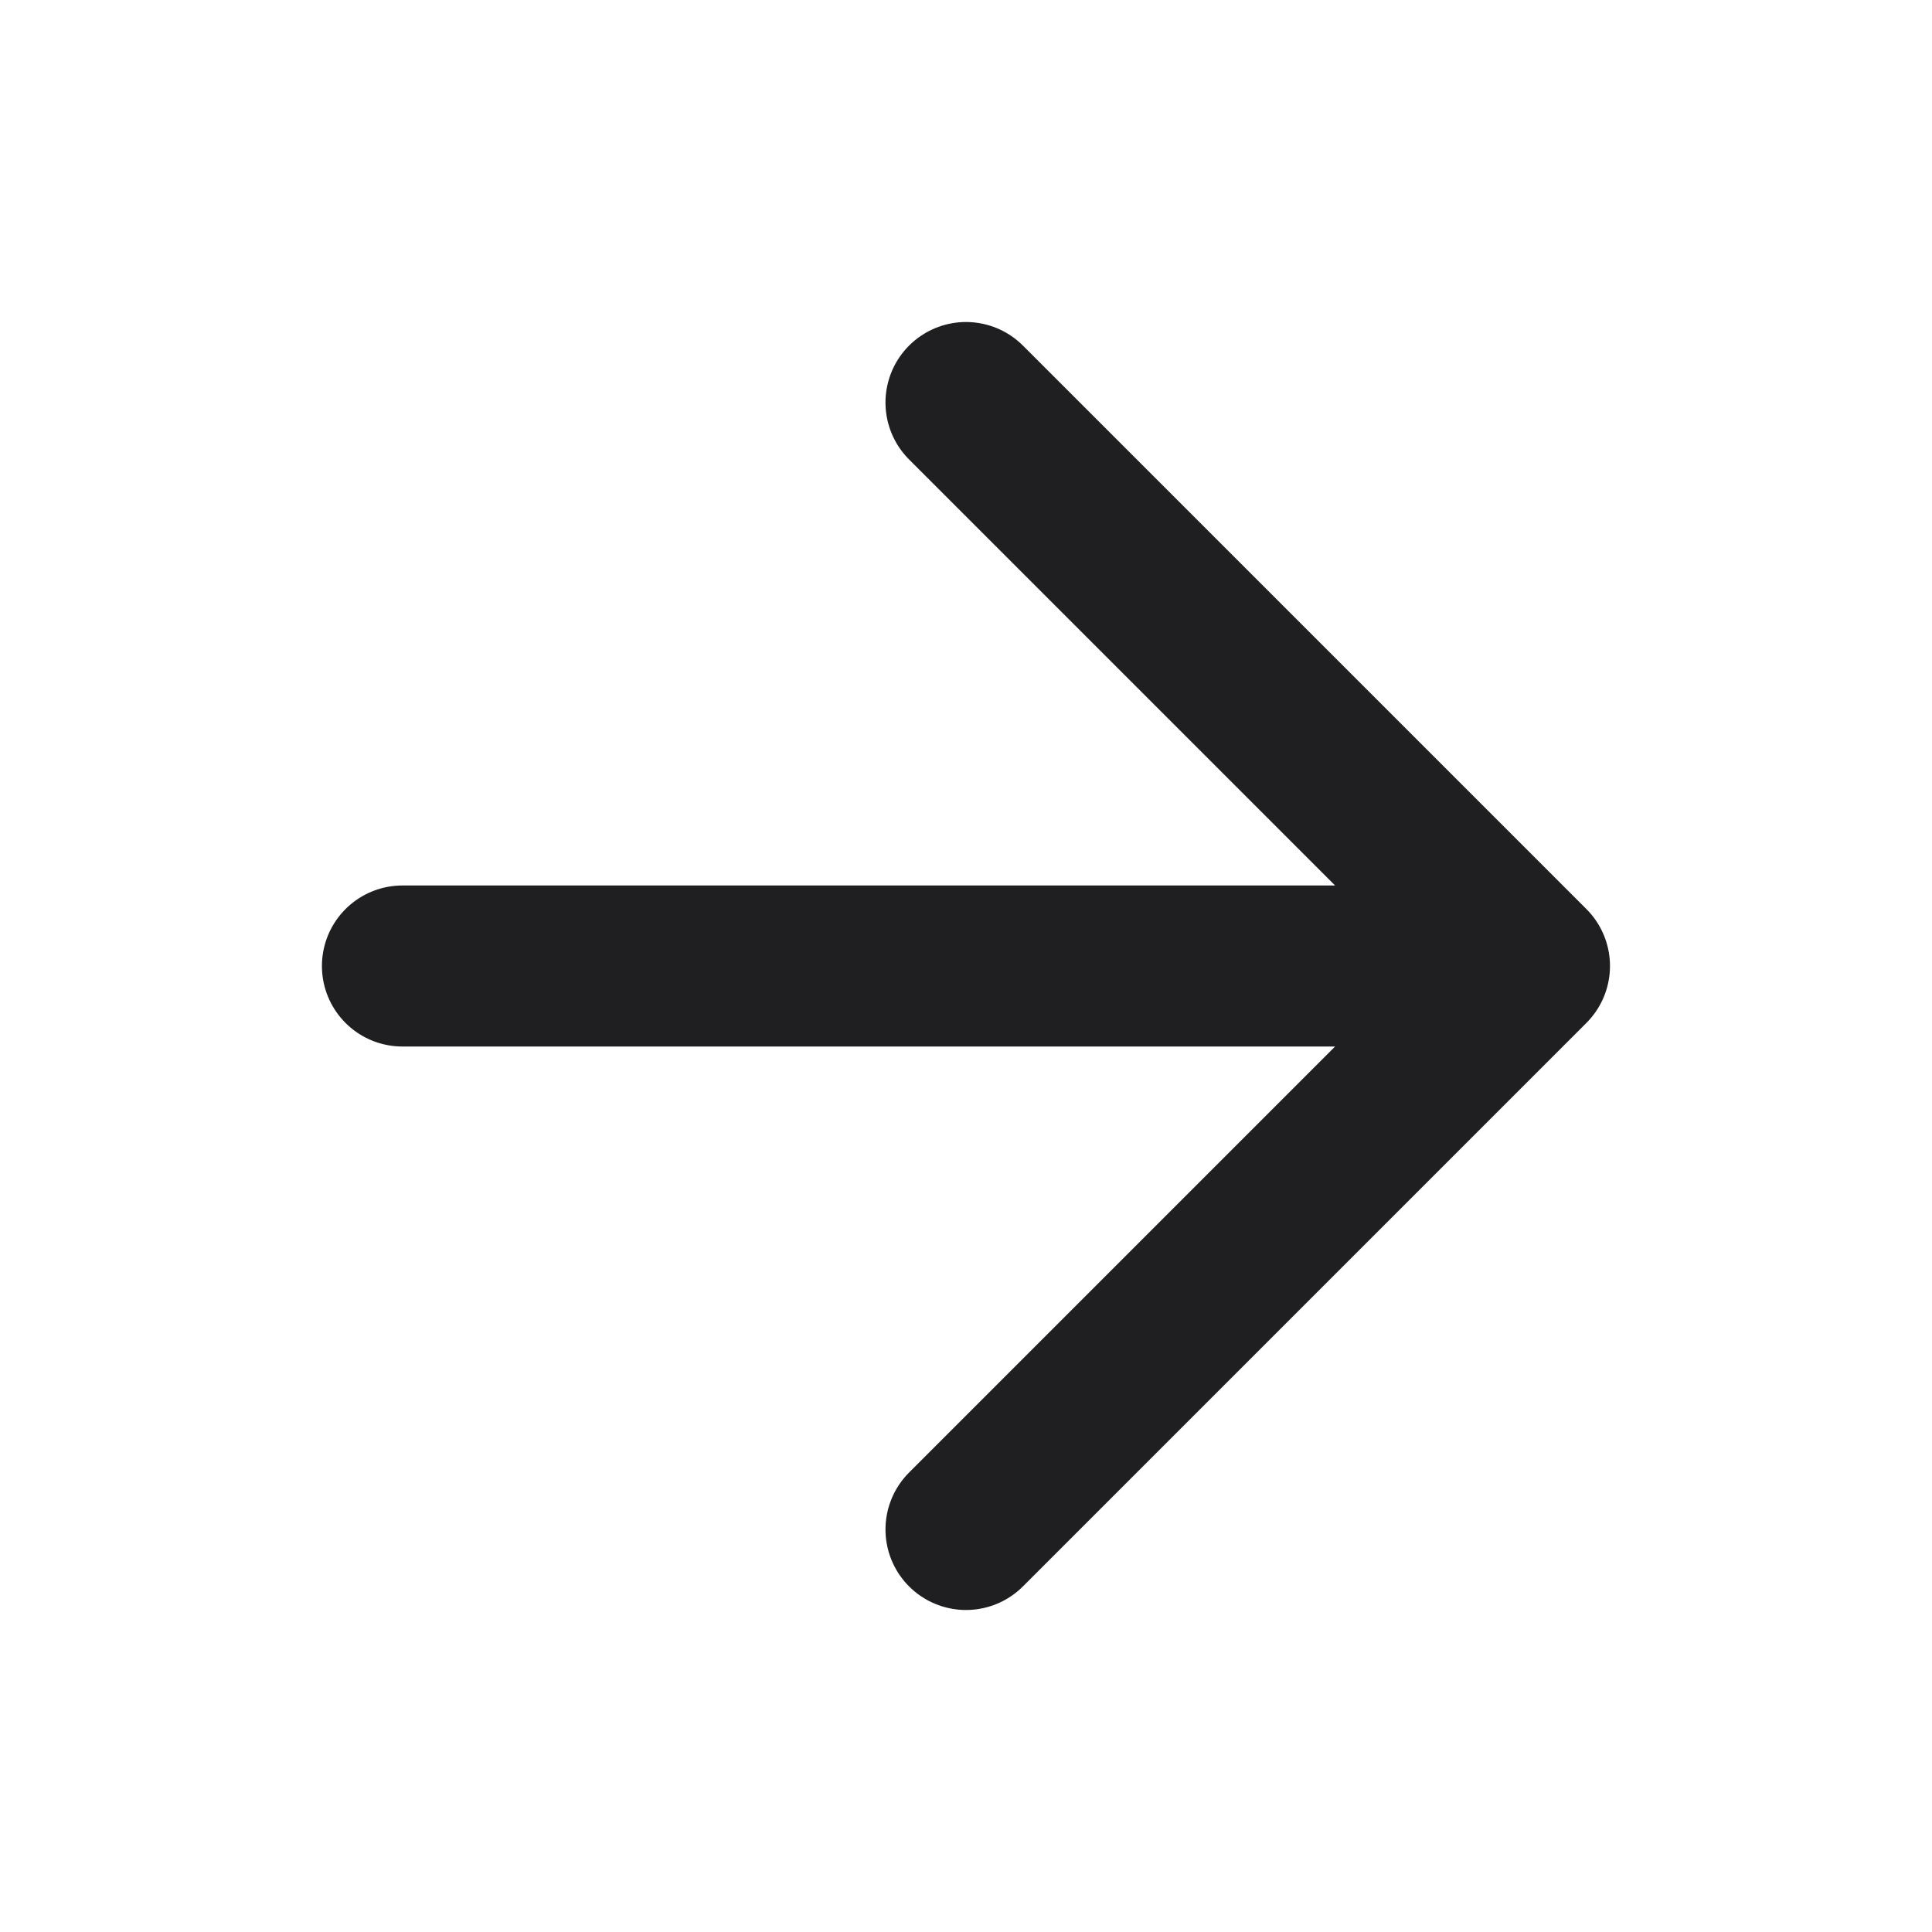
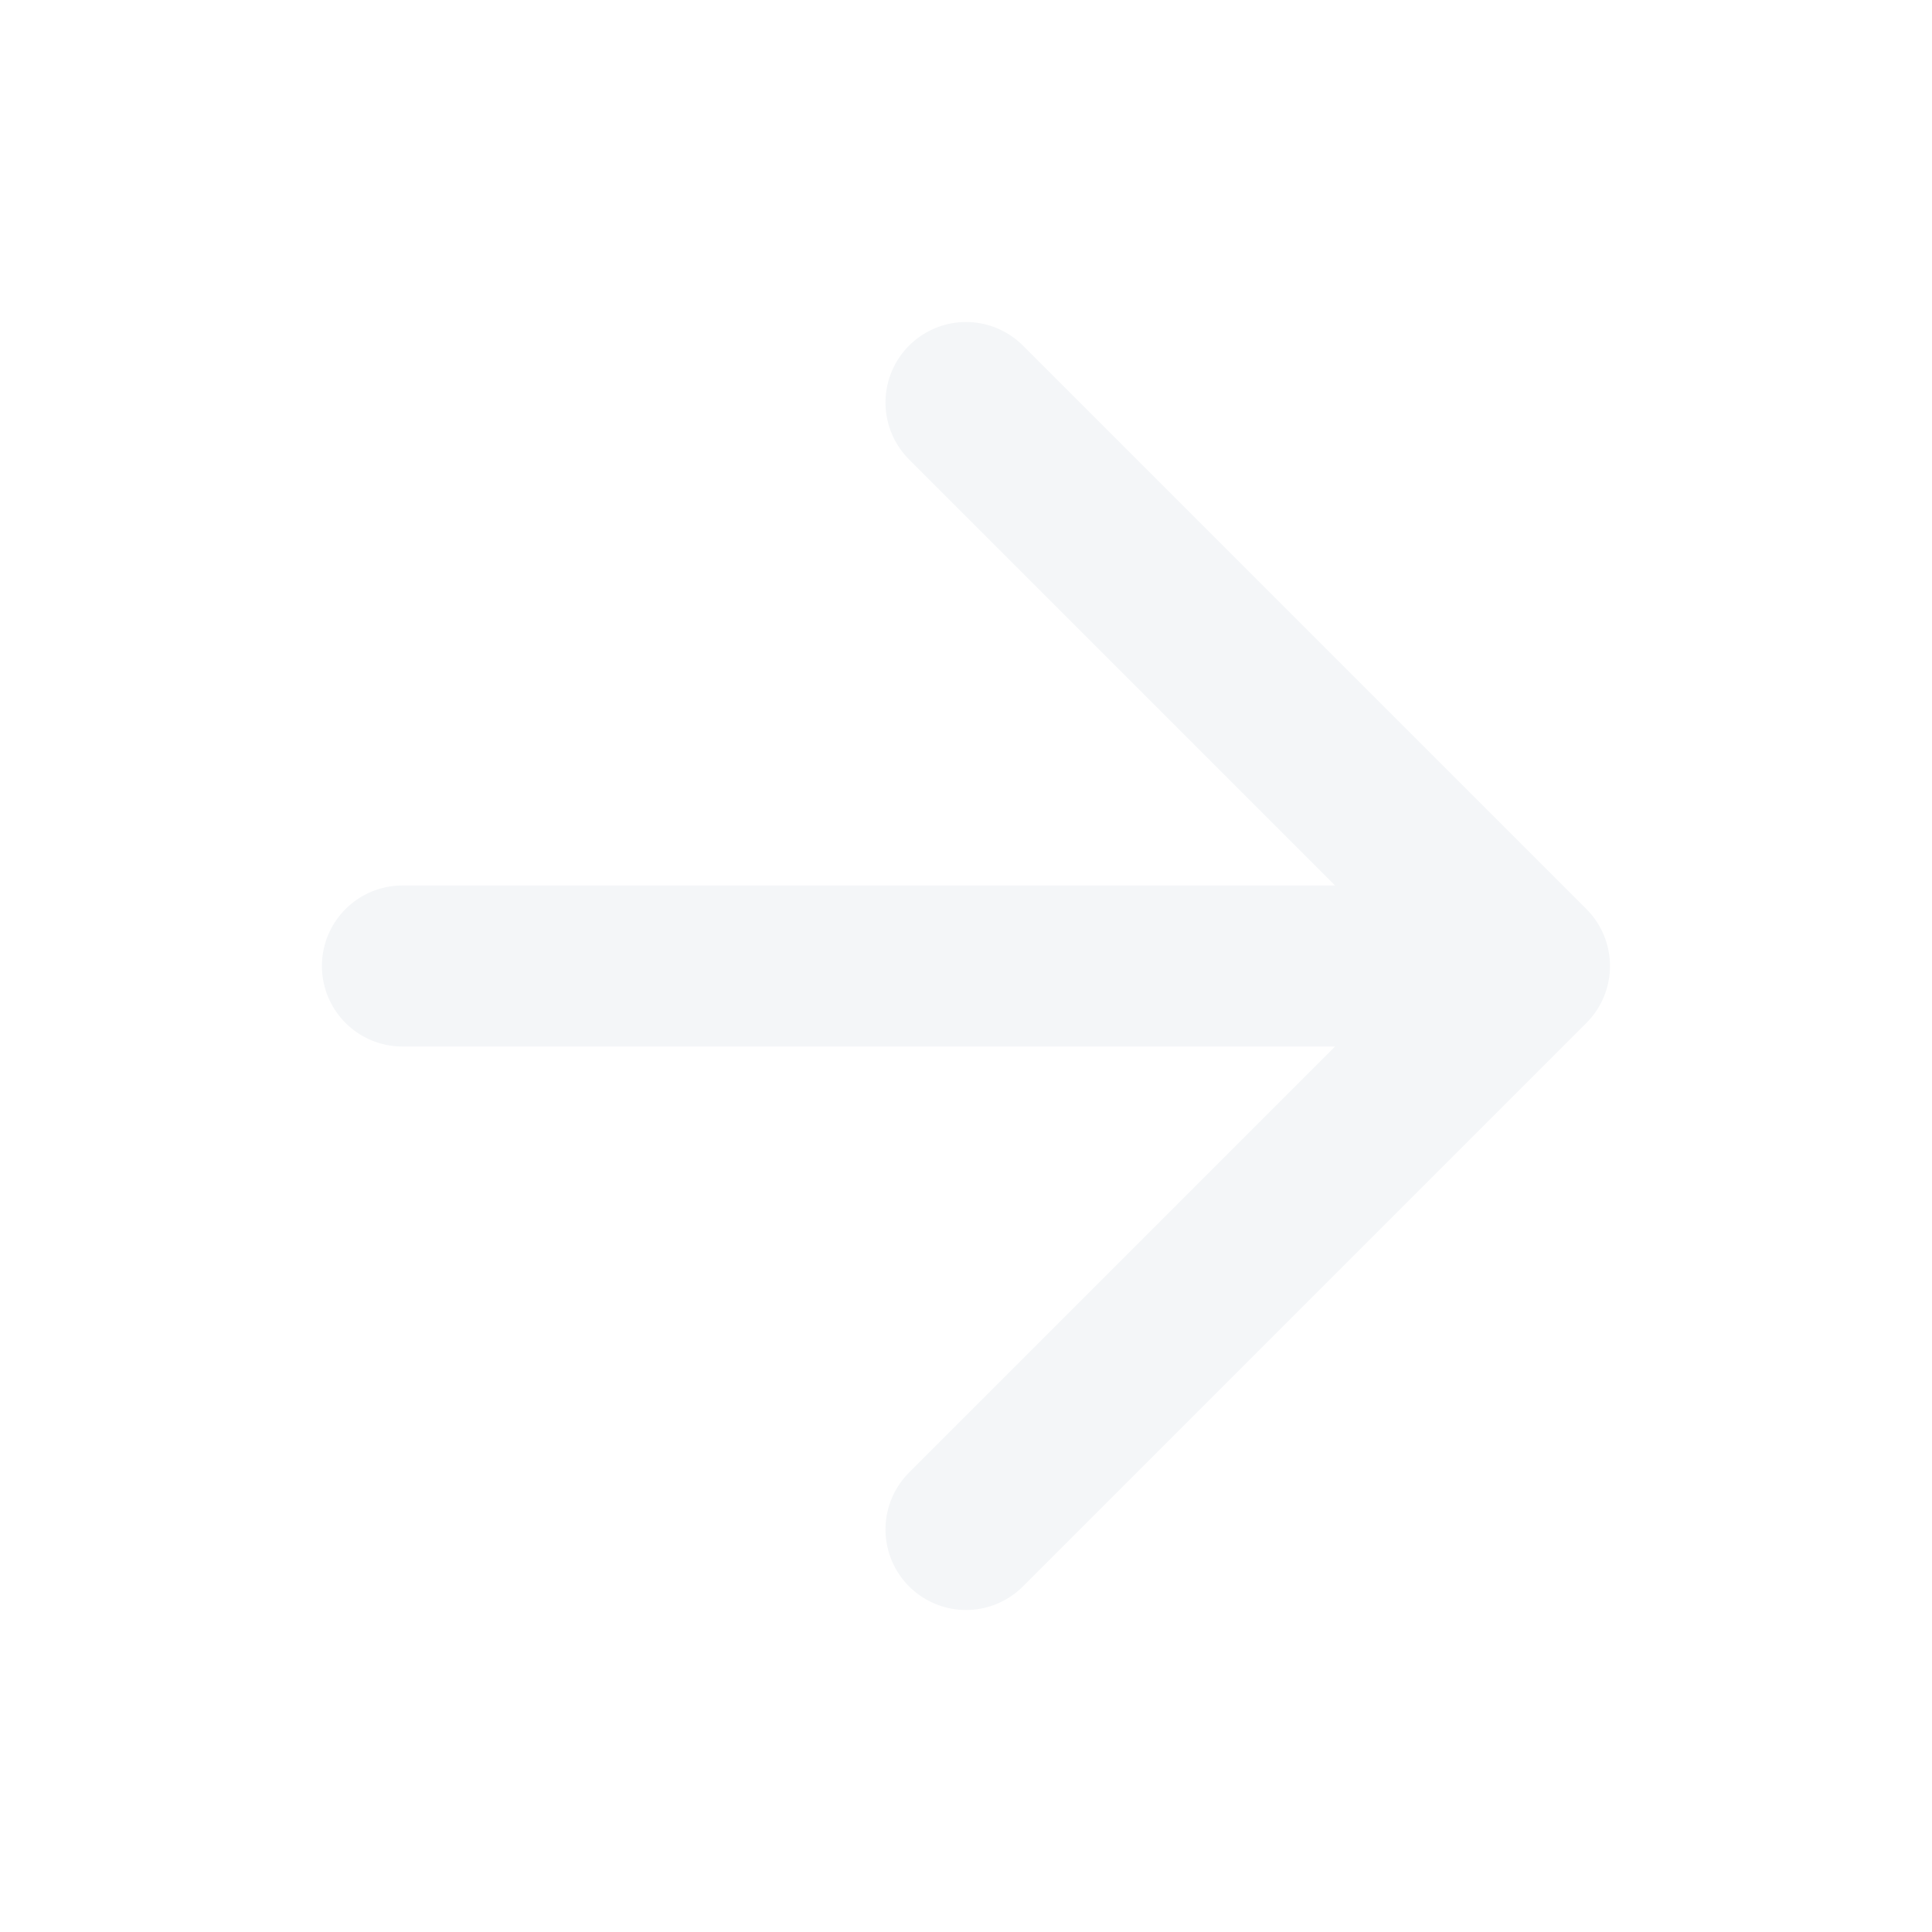
<svg xmlns="http://www.w3.org/2000/svg" width="20" height="20" viewBox="0 0 20 20" fill="none">
-   <path d="M4.166 10H15.833M15.833 10L10 15.833M15.833 10L10 4.167" stroke="#1F1F22" stroke-width="1.667" stroke-linecap="round" stroke-linejoin="round" />
+   <path d="M4.166 10H15.833M15.833 10L10 15.833M15.833 10L10 4.167" stroke="#F4F6F8" stroke-width="1.667" stroke-linecap="round" stroke-linejoin="round" />
</svg>
